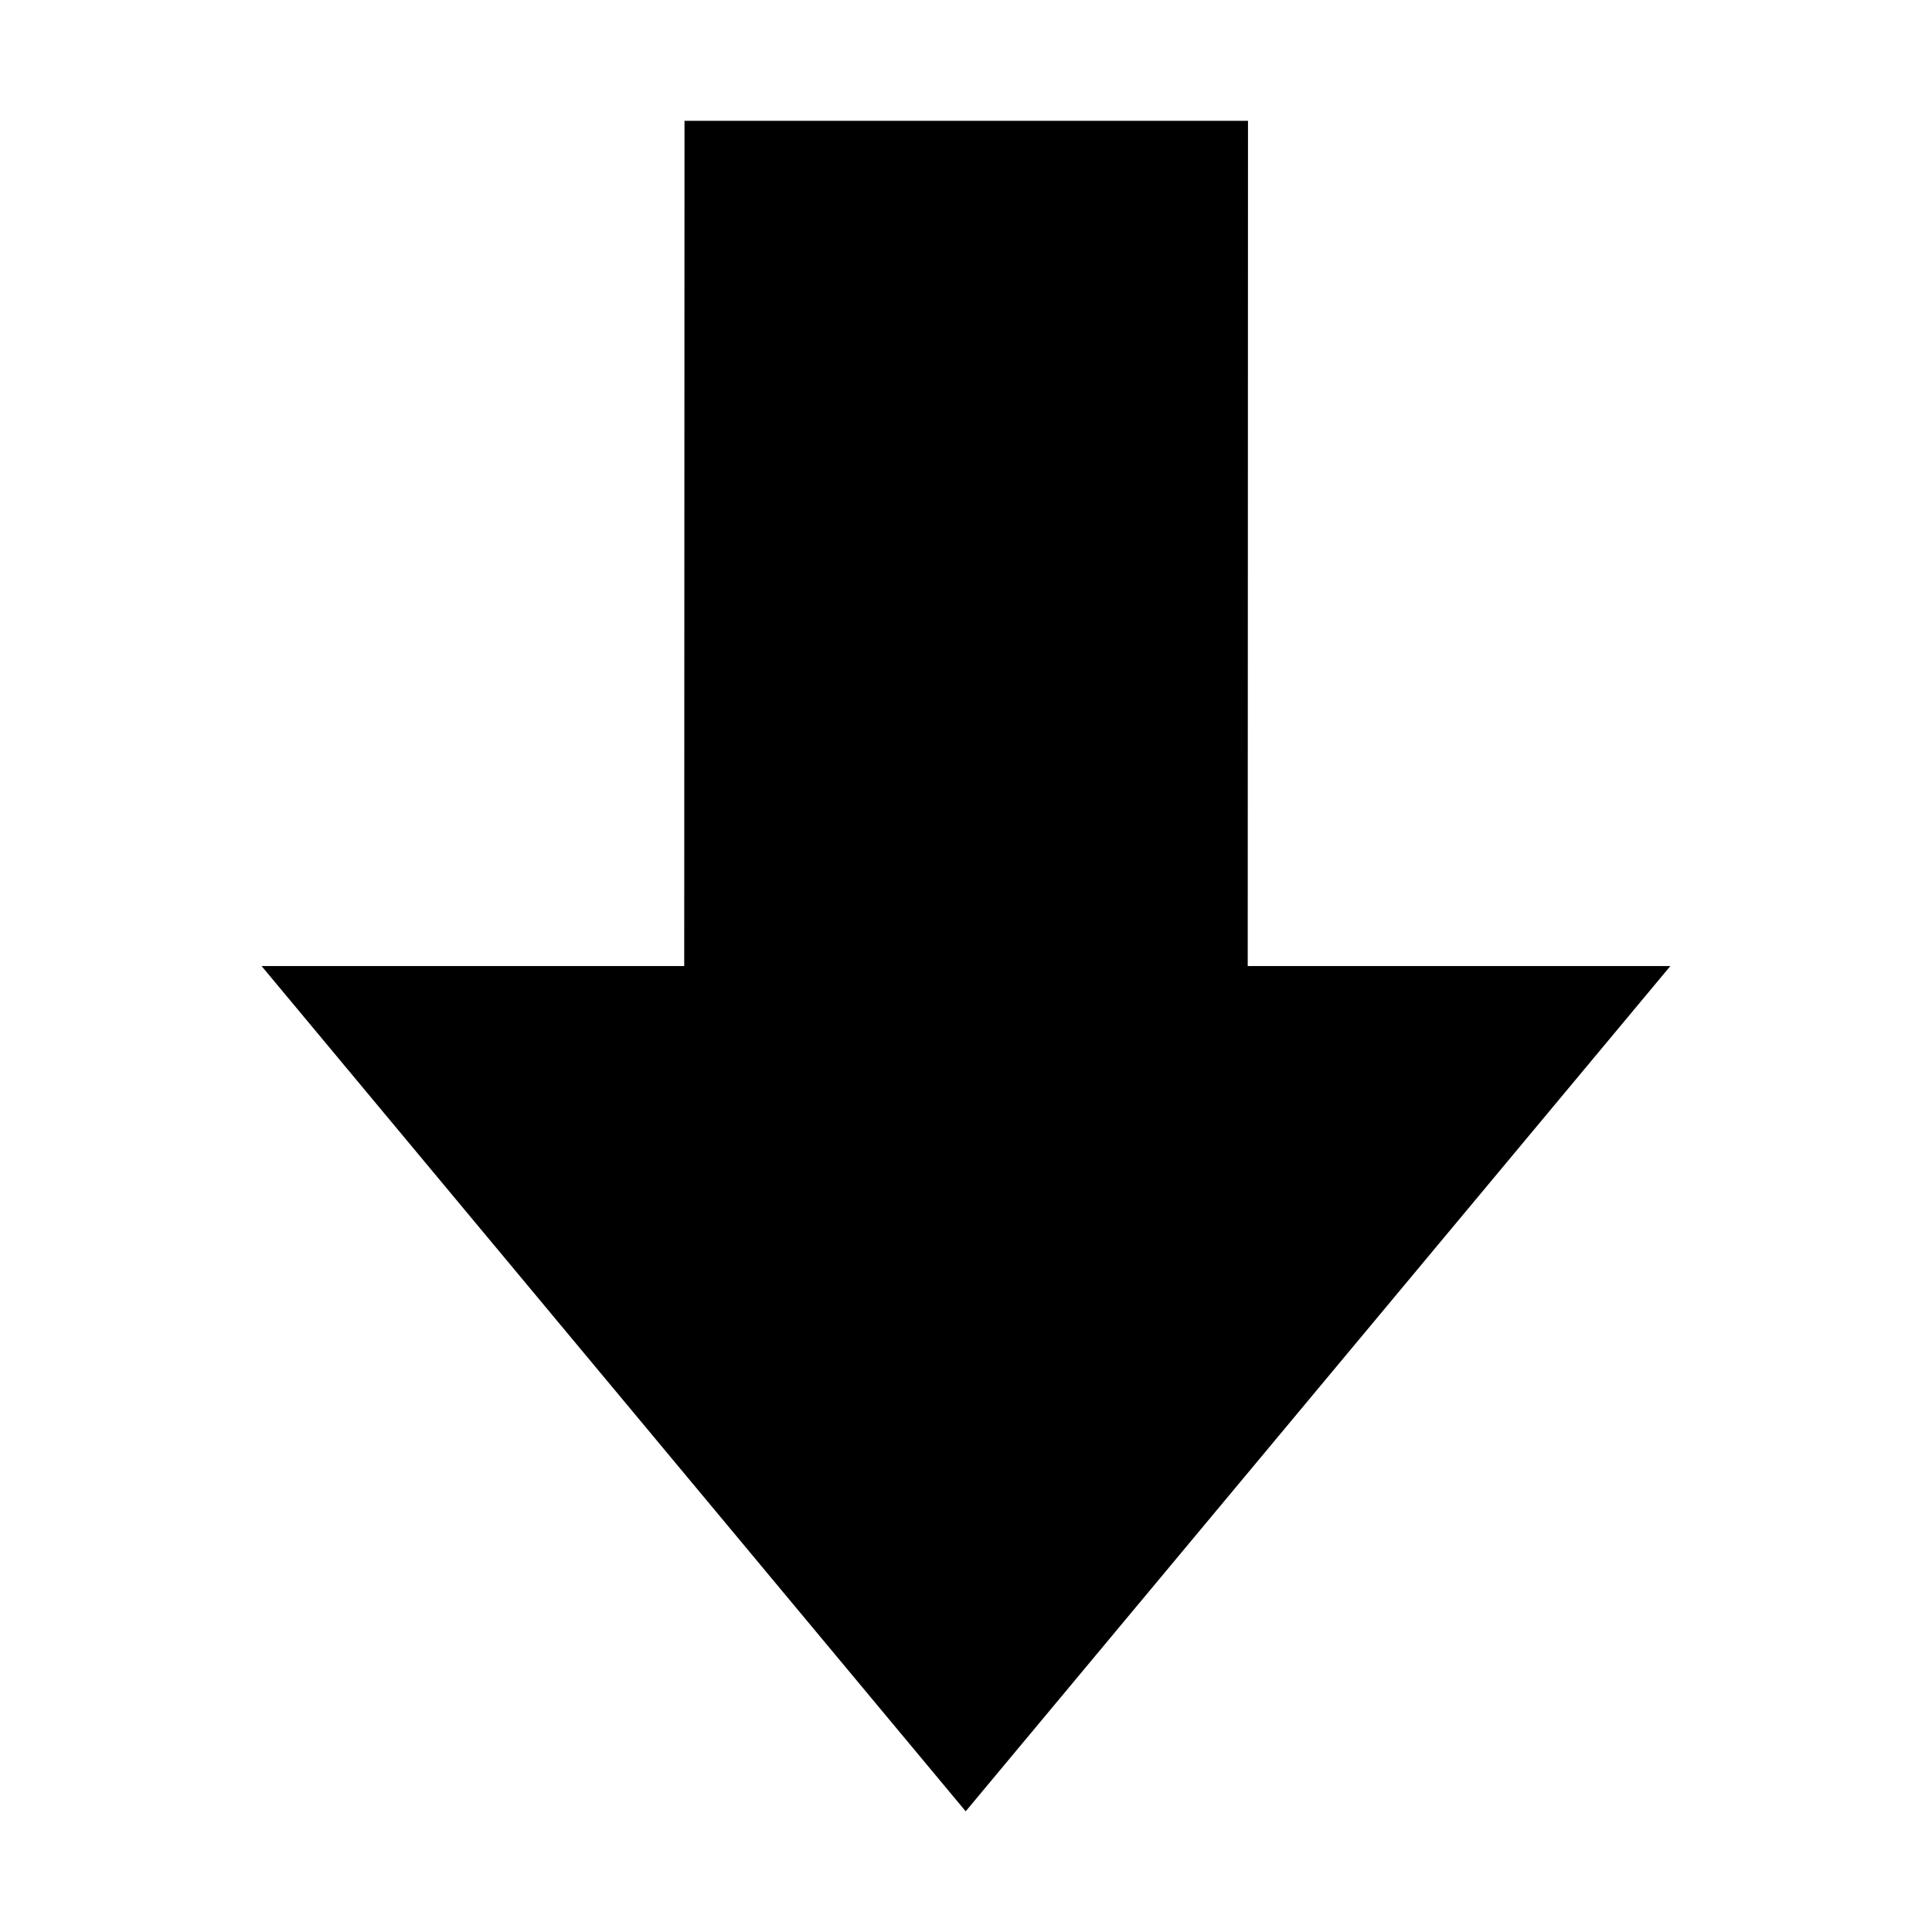
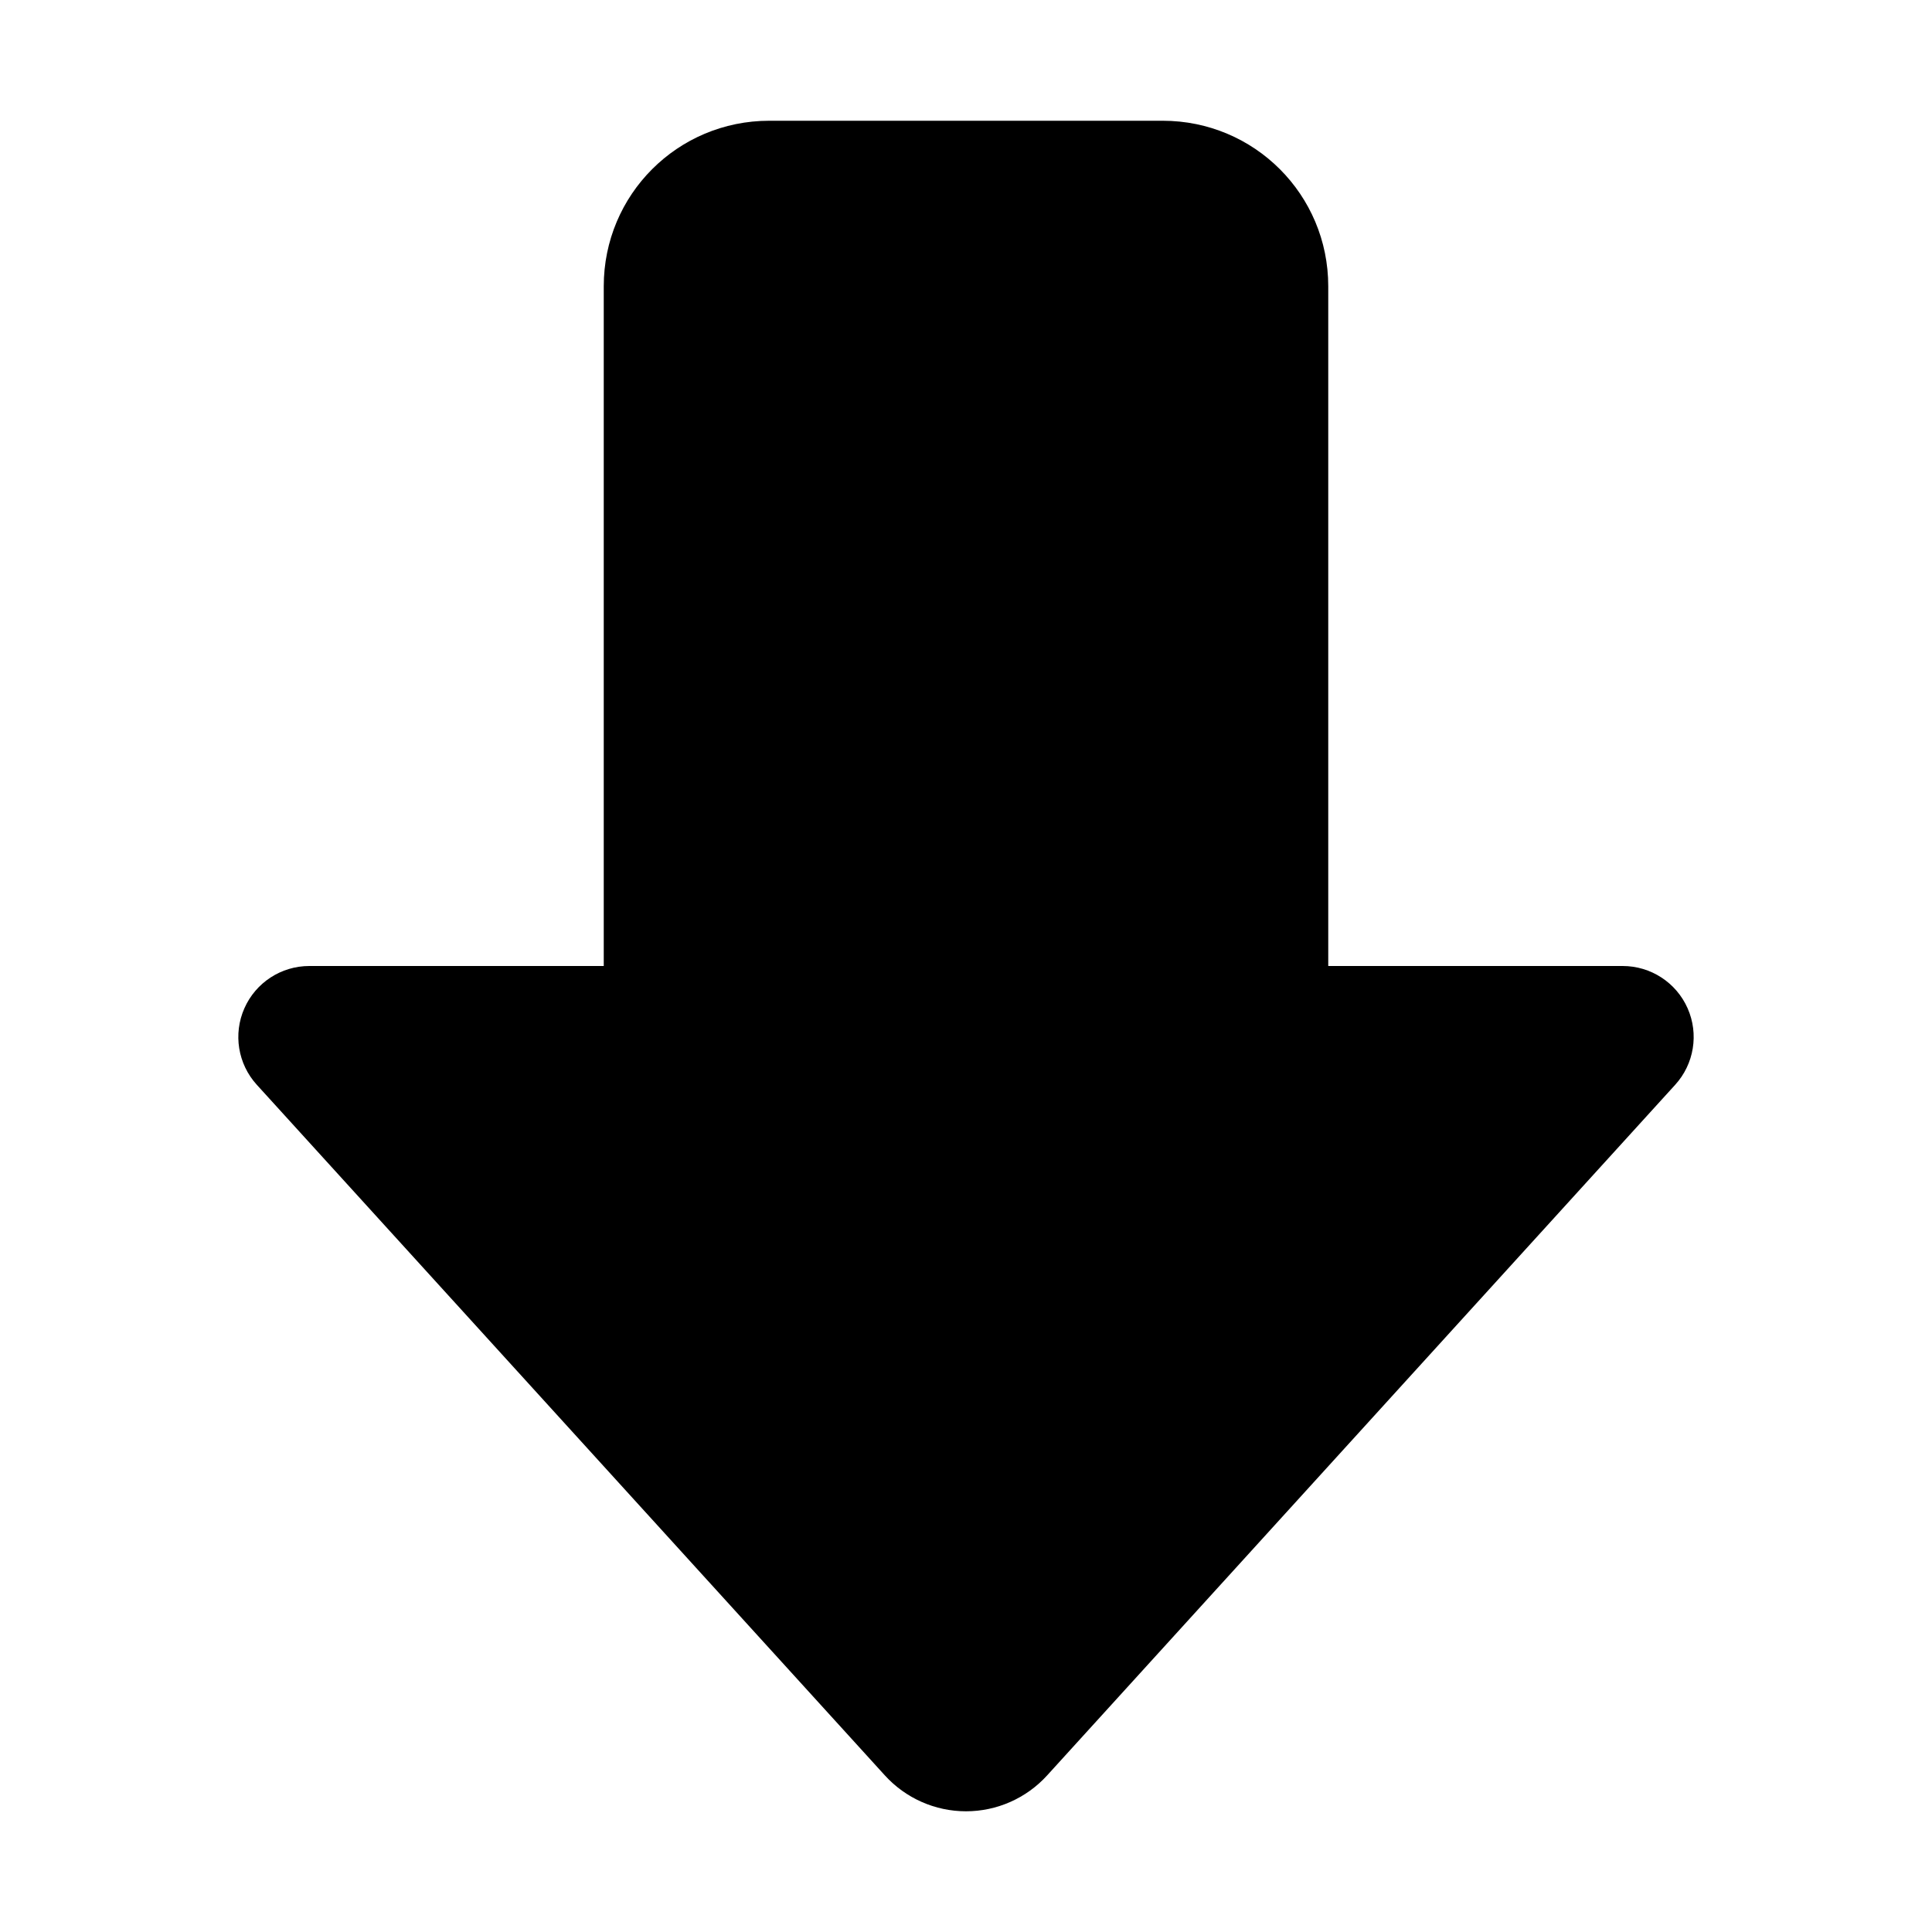
<svg xmlns="http://www.w3.org/2000/svg" xmlns:xlink="http://www.w3.org/1999/xlink" width="16" height="16" id="svg2" version="1.1">
  <defs id="defs4">
    <linearGradient id="linearGradient5306">
      <stop style="stop-color:#ffffff;stop-opacity:0.099;" offset="0" id="stop5308" />
      <stop style="stop-color:#ffffff;stop-opacity:0;" offset="1" id="stop5310" />
    </linearGradient>
    <linearGradient id="linearGradient5290">
      <stop style="stop-color:#00ffff;stop-opacity:0.098;" offset="0" id="stop5292" />
      <stop id="stop6740" offset="0.5" style="stop-color:#00ff7f;stop-opacity:0.047;" />
      <stop style="stop-color:#00ff00;stop-opacity:0;" offset="1" id="stop5294" />
    </linearGradient>
    <linearGradient id="linearGradient5188">
      <stop style="stop-color:#64b5f6;stop-opacity:0.247;" offset="0" id="stop5198" />
      <stop style="stop-color:#64b5f6;stop-opacity:0;" offset="1" id="stop5192" />
    </linearGradient>
    <linearGradient id="linearGradient3975">
      <stop style="stop-color:#ff5555;stop-opacity:1;" offset="0" id="stop3977" />
    </linearGradient>
    <linearGradient id="linearGradient3969">
      <stop style="stop-color:#87cdde;stop-opacity:1;" offset="0" id="stop3971" />
    </linearGradient>
    <filter id="filter3945" x="0" y="6" width="1.2" style="color-interpolation-filters:sRGB">
      <feDiffuseLighting id="feDiffuseLighting3947" lighting-color="#fdfdfd" surfaceScale="121.495" diffuseConstant="28.448" />
    </filter>
    <filter id="filter3979" style="color-interpolation-filters:sRGB">
      <feFlood flood-opacity="0.2" flood-color="rgb(0,0,0)" result="flood" id="feFlood3981" />
      <feComposite in="flood" in2="SourceGraphic" operator="in" result="composite1" id="feComposite3983" />
      <feGaussianBlur stdDeviation="6" result="blur" id="feGaussianBlur3985" />
      <feOffset dx="0" dy="6" result="offset" id="feOffset3987" />
      <feComposite in="SourceGraphic" in2="offset" operator="over" result="fbSourceGraphic" id="feComposite3989" />
      <feColorMatrix result="fbSourceGraphicAlpha" in="fbSourceGraphic" values="0 0 0 -1 0 0 0 0 -1 0 0 0 0 -1 0 0 0 0 1 0" id="feColorMatrix3991" />
      <feFlood id="feFlood3993" flood-opacity="0.2" flood-color="rgb(0,0,0)" result="flood" in="fbSourceGraphic" />
      <feComposite id="feComposite3995" in2="fbSourceGraphic" in="flood" operator="in" result="composite1" />
      <feGaussianBlur id="feGaussianBlur3997" stdDeviation="6" result="blur" />
      <feOffset id="feOffset3999" dx="0" dy="6" result="offset" />
      <feComposite id="feComposite4001" in2="offset" in="fbSourceGraphic" operator="over" result="composite2" />
    </filter>
    <filter style="color-interpolation-filters:sRGB" id="filter3876">
      <feFlood flood-opacity="0.2" flood-color="rgb(0,0,0)" result="flood" id="feFlood3878" />
      <feComposite in="flood" in2="SourceGraphic" operator="in" result="composite1" id="feComposite3880" />
      <feGaussianBlur stdDeviation="6" result="blur" id="feGaussianBlur3882" />
      <feOffset dx="0" dy="6" result="offset" id="feOffset3884" />
      <feComposite in="SourceGraphic" in2="offset" operator="over" result="fbSourceGraphic" id="feComposite3886" />
      <feColorMatrix result="fbSourceGraphicAlpha" in="fbSourceGraphic" values="0 0 0 -1 0 0 0 0 -1 0 0 0 0 -1 0 0 0 0 1 0" id="feColorMatrix3888" />
      <feFlood id="feFlood3890" flood-opacity="0.397" flood-color="rgb(0,0,0)" result="flood" in="fbSourceGraphic" />
      <feComposite id="feComposite3892" in2="fbSourceGraphic" in="flood" operator="in" result="composite1" />
      <feGaussianBlur id="feGaussianBlur3894" stdDeviation="19.2" result="blur" />
      <feOffset id="feOffset3896" dx="0" dy="6" result="offset" />
      <feComposite id="feComposite3898" in2="offset" in="fbSourceGraphic" operator="over" result="fbSourceGraphic" />
      <feColorMatrix result="fbSourceGraphicAlpha" in="fbSourceGraphic" values="0 0 0 -1 0 0 0 0 -1 0 0 0 0 -1 0 0 0 0 1 0" id="feColorMatrix3900" />
      <feFlood id="feFlood3902" flood-opacity="0.8" flood-color="rgb(0,0,0)" result="flood" in="fbSourceGraphic" />
      <feComposite id="feComposite3904" in2="fbSourceGraphic" in="flood" operator="in" result="composite1" />
      <feGaussianBlur id="feGaussianBlur3906" stdDeviation="19.2" result="blur" />
      <feOffset id="feOffset3908" dx="0" dy="6" result="offset" />
      <feComposite id="feComposite3910" in2="offset" in="fbSourceGraphic" operator="over" result="fbSourceGraphic" />
      <feColorMatrix result="fbSourceGraphicAlpha" in="fbSourceGraphic" values="0 0 0 -1 0 0 0 0 -1 0 0 0 0 -1 0 0 0 0 1 0" id="feColorMatrix3912" />
      <feFlood id="feFlood3914" flood-opacity="0.8" flood-color="rgb(0,0,0)" result="flood" in="fbSourceGraphic" />
      <feComposite id="feComposite3916" in2="fbSourceGraphic" in="flood" operator="in" result="composite1" />
      <feGaussianBlur id="feGaussianBlur3918" stdDeviation="26.1" result="blur" />
      <feOffset id="feOffset3920" dx="0" dy="6" result="offset" />
      <feComposite id="feComposite3922" in2="offset" in="fbSourceGraphic" operator="over" result="fbSourceGraphic" />
      <feColorMatrix result="fbSourceGraphicAlpha" in="fbSourceGraphic" values="0 0 0 -1 0 0 0 0 -1 0 0 0 0 -1 0 0 0 0 1 0" id="feColorMatrix3924" />
      <feFlood id="feFlood3926" flood-opacity="0.8" flood-color="rgb(0,0,0)" result="flood" in="fbSourceGraphic" />
      <feComposite id="feComposite3928" in2="fbSourceGraphic" in="flood" operator="in" result="composite1" />
      <feGaussianBlur id="feGaussianBlur3930" stdDeviation="35.7" result="blur" />
      <feOffset id="feOffset3932" dx="0" dy="6" result="offset" />
      <feComposite id="feComposite3934" in2="offset" in="fbSourceGraphic" operator="over" result="fbSourceGraphic" />
      <feColorMatrix result="fbSourceGraphicAlpha" in="fbSourceGraphic" values="0 0 0 -1 0 0 0 0 -1 0 0 0 0 -1 0 0 0 0 1 0" id="feColorMatrix3936" />
      <feFlood id="feFlood3938" flood-opacity="0.8" flood-color="rgb(0,0,0)" result="flood" in="fbSourceGraphic" />
      <feComposite id="feComposite3940" in2="fbSourceGraphic" in="flood" operator="in" result="composite1" />
      <feGaussianBlur id="feGaussianBlur3942" stdDeviation="6" result="blur" />
      <feOffset id="feOffset3944" dx="0" dy="6" result="offset" />
      <feComposite id="feComposite3946" in2="offset" in="fbSourceGraphic" operator="over" result="fbSourceGraphic" />
      <feColorMatrix result="fbSourceGraphicAlpha" in="fbSourceGraphic" values="0 0 0 -1 0 0 0 0 -1 0 0 0 0 -1 0 0 0 0 1 0" id="feColorMatrix3948" />
      <feFlood id="feFlood3950" flood-opacity="0.8" flood-color="rgb(0,0,0)" result="flood" in="fbSourceGraphic" />
      <feComposite id="feComposite3952" in2="fbSourceGraphic" in="flood" operator="in" result="composite1" />
      <feGaussianBlur id="feGaussianBlur3954" stdDeviation="21.7" result="blur" />
      <feOffset id="feOffset3956" dx="0" dy="6" result="offset" />
      <feComposite id="feComposite3958" in2="offset" in="fbSourceGraphic" operator="over" result="fbSourceGraphic" />
      <feColorMatrix result="fbSourceGraphicAlpha" in="fbSourceGraphic" values="0 0 0 -1 0 0 0 0 -1 0 0 0 0 -1 0 0 0 0 1 0" id="feColorMatrix3960" />
      <feFlood id="feFlood3962" flood-opacity="0.8" flood-color="rgb(0,0,0)" result="flood" in="fbSourceGraphic" />
      <feComposite id="feComposite3964" in2="fbSourceGraphic" in="flood" operator="in" result="composite1" />
      <feGaussianBlur id="feGaussianBlur3966" stdDeviation="21.7" result="blur" />
      <feOffset id="feOffset3968" dx="0" dy="1.9" result="offset" />
      <feComposite id="feComposite3970" in2="offset" in="fbSourceGraphic" operator="over" result="fbSourceGraphic" />
      <feColorMatrix result="fbSourceGraphicAlpha" in="fbSourceGraphic" values="0 0 0 -1 0 0 0 0 -1 0 0 0 0 -1 0 0 0 0 1 0" id="feColorMatrix3972" />
      <feFlood id="feFlood3974" flood-opacity="0.8" flood-color="rgb(0,0,0)" result="flood" in="fbSourceGraphic" />
      <feComposite id="feComposite3976" in2="fbSourceGraphic" in="flood" operator="in" result="composite1" />
      <feGaussianBlur id="feGaussianBlur3978" stdDeviation="21.7" result="blur" />
      <feOffset id="feOffset3980" dx="3.6" dy="1.9" result="offset" />
      <feComposite id="feComposite3982" in2="offset" in="fbSourceGraphic" operator="over" result="fbSourceGraphic" />
      <feColorMatrix result="fbSourceGraphicAlpha" in="fbSourceGraphic" values="0 0 0 -1 0 0 0 0 -1 0 0 0 0 -1 0 0 0 0 1 0" id="feColorMatrix3984" />
      <feFlood id="feFlood3986" flood-opacity="0.8" flood-color="rgb(0,0,0)" result="flood" in="fbSourceGraphic" />
      <feComposite id="feComposite3988" in2="fbSourceGraphic" in="flood" operator="in" result="composite1" />
      <feGaussianBlur id="feGaussianBlur3990" stdDeviation="21.7" result="blur" />
      <feOffset id="feOffset3992" dx="9.6" dy="1.9" result="offset" />
      <feComposite id="feComposite3994" in2="offset" in="fbSourceGraphic" operator="over" result="fbSourceGraphic" />
      <feColorMatrix result="fbSourceGraphicAlpha" in="fbSourceGraphic" values="0 0 0 -1 0 0 0 0 -1 0 0 0 0 -1 0 0 0 0 1 0" id="feColorMatrix3996" />
      <feFlood id="feFlood3998" flood-opacity="0.8" flood-color="rgb(0,0,0)" result="flood" in="fbSourceGraphic" />
      <feComposite id="feComposite4000" in2="fbSourceGraphic" in="flood" operator="in" result="composite1" />
      <feGaussianBlur id="feGaussianBlur4002" stdDeviation="21.7" result="blur" />
      <feOffset id="feOffset4004" dx="1.2" dy="1.9" result="offset" />
      <feComposite id="feComposite4006" in2="offset" in="fbSourceGraphic" operator="over" result="fbSourceGraphic" />
      <feColorMatrix result="fbSourceGraphicAlpha" in="fbSourceGraphic" values="0 0 0 -1 0 0 0 0 -1 0 0 0 0 -1 0 0 0 0 1 0" id="feColorMatrix4008" />
      <feFlood id="feFlood4010" flood-opacity="0.8" flood-color="rgb(0,0,0)" result="flood" in="fbSourceGraphic" />
      <feComposite id="feComposite4012" in2="fbSourceGraphic" in="flood" operator="in" result="composite1" />
      <feGaussianBlur id="feGaussianBlur4014" stdDeviation="21.7" result="blur" />
      <feOffset id="feOffset4016" dx="-1.4" dy="1.9" result="offset" />
      <feComposite id="feComposite4018" in2="offset" in="fbSourceGraphic" operator="over" result="fbSourceGraphic" />
      <feColorMatrix result="fbSourceGraphicAlpha" in="fbSourceGraphic" values="0 0 0 -1 0 0 0 0 -1 0 0 0 0 -1 0 0 0 0 1 0" id="feColorMatrix4020" />
      <feFlood id="feFlood4022" flood-opacity="0.8" flood-color="rgb(0,0,0)" result="flood" in="fbSourceGraphic" />
      <feComposite id="feComposite4024" in2="fbSourceGraphic" in="flood" operator="in" result="composite1" />
      <feGaussianBlur id="feGaussianBlur4026" stdDeviation="21.7" result="blur" />
      <feOffset id="feOffset4028" dx="0.3" dy="1.9" result="offset" />
      <feComposite id="feComposite4030" in2="offset" in="fbSourceGraphic" operator="over" result="fbSourceGraphic" />
      <feColorMatrix result="fbSourceGraphicAlpha" in="fbSourceGraphic" values="0 0 0 -1 0 0 0 0 -1 0 0 0 0 -1 0 0 0 0 1 0" id="feColorMatrix4032" />
      <feFlood id="feFlood4034" flood-opacity="0.8" flood-color="rgb(0,0,0)" result="flood" in="fbSourceGraphic" />
      <feComposite id="feComposite4036" in2="fbSourceGraphic" in="flood" operator="in" result="composite1" />
      <feGaussianBlur id="feGaussianBlur4038" stdDeviation="21.7" result="blur" />
      <feOffset id="feOffset4040" dx="-8.04912e-16" dy="1.9" result="offset" />
      <feComposite id="feComposite4042" in2="offset" in="fbSourceGraphic" operator="over" result="fbSourceGraphic" />
      <feColorMatrix result="fbSourceGraphicAlpha" in="fbSourceGraphic" values="0 0 0 -1 0 0 0 0 -1 0 0 0 0 -1 0 0 0 0 1 0" id="feColorMatrix4044" />
      <feFlood id="feFlood4046" flood-opacity="0.8" flood-color="rgb(0,0,0)" result="flood" in="fbSourceGraphic" />
      <feComposite id="feComposite4048" in2="fbSourceGraphic" in="flood" operator="in" result="composite1" />
      <feGaussianBlur id="feGaussianBlur4050" stdDeviation="21.7" result="blur" />
      <feOffset id="feOffset4052" dx="-8.04912e-16" dy="3.6" result="offset" />
      <feComposite id="feComposite4054" in2="offset" in="fbSourceGraphic" operator="over" result="fbSourceGraphic" />
      <feColorMatrix result="fbSourceGraphicAlpha" in="fbSourceGraphic" values="0 0 0 -1 0 0 0 0 -1 0 0 0 0 -1 0 0 0 0 1 0" id="feColorMatrix4056" />
      <feFlood id="feFlood4058" flood-opacity="0.8" flood-color="rgb(0,0,0)" result="flood" in="fbSourceGraphic" />
      <feComposite id="feComposite4060" in2="fbSourceGraphic" in="flood" operator="in" result="composite1" />
      <feGaussianBlur id="feGaussianBlur4062" stdDeviation="6" result="blur" />
      <feOffset id="feOffset4064" dx="-8.04912e-16" dy="3.6" result="offset" />
      <feComposite id="feComposite4066" in2="offset" in="fbSourceGraphic" operator="over" result="fbSourceGraphic" />
      <feColorMatrix result="fbSourceGraphicAlpha" in="fbSourceGraphic" values="0 0 0 -1 0 0 0 0 -1 0 0 0 0 -1 0 0 0 0 1 0" id="feColorMatrix4080" />
      <feFlood id="feFlood4082" flood-opacity="0.8" flood-color="rgb(0,0,0)" result="flood" in="fbSourceGraphic" />
      <feComposite id="feComposite4084" in2="fbSourceGraphic" in="flood" operator="in" result="composite1" />
      <feGaussianBlur id="feGaussianBlur4086" stdDeviation="6" result="blur" />
      <feOffset id="feOffset4088" dx="-8.04912e-16" dy="3.6" result="offset" />
      <feComposite id="feComposite4090" in2="offset" in="fbSourceGraphic" operator="over" result="fbSourceGraphic" />
      <feColorMatrix result="fbSourceGraphicAlpha" in="fbSourceGraphic" values="0 0 0 -1 0 0 0 0 -1 0 0 0 0 -1 0 0 0 0 1 0" id="feColorMatrix4092" />
      <feFlood id="feFlood4094" flood-opacity="0.8" flood-color="rgb(0,0,0)" result="flood" in="fbSourceGraphic" />
      <feComposite id="feComposite4096" in2="fbSourceGraphic" in="flood" operator="in" result="composite1" />
      <feGaussianBlur id="feGaussianBlur4098" stdDeviation="6" result="blur" />
      <feOffset id="feOffset4100" dx="-8.04912e-16" dy="7.7" result="offset" />
      <feComposite id="feComposite4102" in2="offset" in="fbSourceGraphic" operator="over" result="fbSourceGraphic" />
      <feColorMatrix result="fbSourceGraphicAlpha" in="fbSourceGraphic" values="0 0 0 -1 0 0 0 0 -1 0 0 0 0 -1 0 0 0 0 1 0" id="feColorMatrix4104" />
      <feFlood id="feFlood4106" flood-opacity="0.8" flood-color="rgb(0,0,0)" result="flood" in="fbSourceGraphic" />
      <feComposite id="feComposite4108" in2="fbSourceGraphic" in="flood" operator="in" result="composite1" />
      <feGaussianBlur id="feGaussianBlur4110" stdDeviation="6" result="blur" />
      <feOffset id="feOffset4112" dx="-8.04912e-16" dy="11.6" result="offset" />
      <feComposite id="feComposite4114" in2="offset" in="fbSourceGraphic" operator="over" result="fbSourceGraphic" />
      <feColorMatrix result="fbSourceGraphicAlpha" in="fbSourceGraphic" values="0 0 0 -1 0 0 0 0 -1 0 0 0 0 -1 0 0 0 0 1 0" id="feColorMatrix4116" />
      <feFlood id="feFlood4118" flood-opacity="0.5" flood-color="rgb(0,0,0)" result="flood" in="fbSourceGraphic" />
      <feComposite id="feComposite4120" in2="fbSourceGraphic" in="flood" operator="in" result="composite1" />
      <feGaussianBlur id="feGaussianBlur4122" stdDeviation="6" result="blur" />
      <feOffset id="feOffset4124" dx="-8.04912e-16" dy="11.6" result="offset" />
      <feComposite id="feComposite4126" in2="offset" in="fbSourceGraphic" operator="over" result="fbSourceGraphic" />
      <feColorMatrix result="fbSourceGraphicAlpha" in="fbSourceGraphic" values="0 0 0 -1 0 0 0 0 -1 0 0 0 0 -1 0 0 0 0 1 0" id="feColorMatrix4128" />
      <feFlood id="feFlood4130" flood-opacity="0.3" flood-color="rgb(0,0,0)" result="flood" in="fbSourceGraphic" />
      <feComposite id="feComposite4132" in2="fbSourceGraphic" in="flood" operator="in" result="composite1" />
      <feGaussianBlur id="feGaussianBlur4134" stdDeviation="6" result="blur" />
      <feOffset id="feOffset4136" dx="-8.04912e-16" dy="11.6" result="offset" />
      <feComposite id="feComposite4138" in2="offset" in="fbSourceGraphic" operator="over" result="fbSourceGraphic" />
      <feColorMatrix result="fbSourceGraphicAlpha" in="fbSourceGraphic" values="0 0 0 -1 0 0 0 0 -1 0 0 0 0 -1 0 0 0 0 1 0" id="feColorMatrix4140" />
      <feFlood id="feFlood4142" flood-opacity="0.2" flood-color="rgb(0,0,0)" result="flood" in="fbSourceGraphic" />
      <feComposite id="feComposite4144" in2="fbSourceGraphic" in="flood" operator="in" result="composite1" />
      <feGaussianBlur id="feGaussianBlur4146" stdDeviation="6" result="blur" />
      <feOffset id="feOffset4148" dx="-8.04912e-16" dy="11.6" result="offset" />
      <feComposite id="feComposite4150" in2="offset" in="fbSourceGraphic" operator="over" result="fbSourceGraphic" />
      <feColorMatrix result="fbSourceGraphicAlpha" in="fbSourceGraphic" values="0 0 0 -1 0 0 0 0 -1 0 0 0 0 -1 0 0 0 0 1 0" id="feColorMatrix4152" />
      <feFlood id="feFlood4154" flood-opacity="0.2" flood-color="rgb(0,0,0)" result="flood" in="fbSourceGraphic" />
      <feComposite id="feComposite4156" in2="fbSourceGraphic" in="flood" operator="in" result="composite1" />
      <feGaussianBlur id="feGaussianBlur4158" stdDeviation="6" result="blur" />
      <feOffset id="feOffset4160" dx="-8.04912e-16" dy="11.6" result="offset" />
      <feComposite id="feComposite4162" in2="offset" in="fbSourceGraphic" operator="over" result="fbSourceGraphic" />
      <feColorMatrix result="fbSourceGraphicAlpha" in="fbSourceGraphic" values="0 0 0 -1 0 0 0 0 -1 0 0 0 0 -1 0 0 0 0 1 0" id="feColorMatrix4164" />
      <feFlood id="feFlood4166" flood-opacity="0.2" flood-color="rgb(0,0,0)" result="flood" in="fbSourceGraphic" />
      <feComposite id="feComposite4168" in2="fbSourceGraphic" in="flood" operator="in" result="composite1" />
      <feGaussianBlur id="feGaussianBlur4170" stdDeviation="6" result="blur" />
      <feOffset id="feOffset4172" dx="-8.04912e-16" dy="6" result="offset" />
      <feComposite id="feComposite4174" in2="offset" in="fbSourceGraphic" operator="over" result="composite2" />
    </filter>
    <filter id="filter4522" style="color-interpolation-filters:sRGB">
      <feGaussianBlur stdDeviation="3" id="feGaussianBlur4524" />
      <feColorMatrix result="fbSourceGraphic" values="1 0 0 0 0 0 1 0 0 0 0 0 1 0 0 0 0 0 6 -2.5 " id="feColorMatrix4526" />
    </filter>
    <filter id="filter4576" style="color-interpolation-filters:sRGB">
      <feGaussianBlur stdDeviation="3" id="feGaussianBlur4578" />
      <feColorMatrix result="fbSourceGraphic" values="1 0 0 0 0 0 1 0 0 0 0 0 1 0 0 0 0 0 6 -2.5 " id="feColorMatrix4580" />
    </filter>
    <filter id="filter4576-0" style="color-interpolation-filters:sRGB">
      <feGaussianBlur stdDeviation="3" id="feGaussianBlur4578-8" />
      <feColorMatrix result="fbSourceGraphic" values="1 0 0 0 0 0 1 0 0 0 0 0 1 0 0 0 0 0 6 -2.5 " id="feColorMatrix4580-0" />
    </filter>
    <filter id="filter4576-0-0" style="color-interpolation-filters:sRGB">
      <feGaussianBlur stdDeviation="3" id="feGaussianBlur4578-8-5" />
      <feColorMatrix result="fbSourceGraphic" values="1 0 0 0 0 0 1 0 0 0 0 0 1 0 0 0 0 0 6 -2.5 " id="feColorMatrix4580-0-2" />
    </filter>
    <filter id="filter4576-0-0-4" style="color-interpolation-filters:sRGB">
      <feGaussianBlur stdDeviation="3" id="feGaussianBlur4578-8-5-2" />
      <feColorMatrix result="fbSourceGraphic" values="1 0 0 0 0 0 1 0 0 0 0 0 1 0 0 0 0 0 6 -2.5 " id="feColorMatrix4580-0-2-7" />
    </filter>
    <radialGradient xlink:href="#linearGradient5306" id="radialGradient5296" cx="9" cy="1032.112" fx="9" fy="1032.112" r="10.125" gradientUnits="userSpaceOnUse" gradientTransform="matrix(1.944444,0,0,1.944447,-13.5625,-977.5881)" />
    <linearGradient xlink:href="#linearGradient5306" id="linearGradient5312" x1="-15.75" y1="1029.3" x2="23.625" y2="1029.3" gradientUnits="userSpaceOnUse" />
    <linearGradient id="linearGradient3783-1">
      <stop id="stop3785-2" offset="0" style="stop-color:#1e94d3;stop-opacity:1;" />
      <stop style="stop-color:#1e94d3;stop-opacity:1;" offset="1" id="stop3803-6" />
    </linearGradient>
    <linearGradient gradientUnits="userSpaceOnUse" y2="50" x2="30" y1="90" x1="-10" id="linearGradient3827-7" xlink:href="#linearGradient3783-1" />
    <linearGradient gradientUnits="userSpaceOnUse" y2="50" x2="30" y1="90" x1="-10" id="linearGradient3827" xlink:href="#linearGradient3783" />
    <linearGradient id="linearGradient3783">
      <stop id="stop3785" offset="0" style="stop-color:#1e94d3;stop-opacity:1;" />
      <stop style="stop-color:#1e94d3;stop-opacity:1;" offset="1" id="stop3803" />
    </linearGradient>
    <linearGradient id="linearGradient3821">
      <stop id="stop3823" offset="0" style="stop-color:#37aee2;stop-opacity:1;" />
      <stop id="stop3825" offset="1" style="stop-color:#1e96c8;stop-opacity:1;" />
    </linearGradient>
    <linearGradient id="linearGradient3829">
      <stop style="stop-color:#1f96d4;stop-opacity:1;" offset="0" id="stop3831" />
      <stop style="stop-color:#37aee2;stop-opacity:1;" offset="1" id="stop3833" />
    </linearGradient>
    <linearGradient id="linearGradient3877">
      <stop id="stop3879" offset="0" style="stop-color:#eff7fc;stop-opacity:1;" />
      <stop id="stop3881" offset="1" style="stop-color:#ffffff;stop-opacity:1;" />
    </linearGradient>
    <linearGradient id="linearGradient3689">
      <stop id="stop3691" offset="0" style="stop-color:#f68000;stop-opacity:1;" />
      <stop id="stop3693" offset="1" style="stop-color:#fd9800;stop-opacity:1;" />
    </linearGradient>
    <linearGradient id="linearGradient3675">
      <stop id="stop3677" offset="0" style="stop-color:#ffb900;stop-opacity:1;" />
      <stop id="stop3679" offset="1" style="stop-color:#ffd76b;stop-opacity:1;" />
    </linearGradient>
    <linearGradient y2="463.262" x2="412.23" y1="461.921" x1="-113.893" gradientUnits="userSpaceOnUse" id="linearGradient3840" xlink:href="#linearGradient3675" />
    <linearGradient id="linearGradient3634">
      <stop style="stop-color:#7a8288;stop-opacity:1;" offset="0" id="stop3636" />
      <stop id="stop3638" offset="0.076" style="stop-color:#9fa3a7;stop-opacity:1;" />
      <stop style="stop-color:#7d858b;stop-opacity:1;" offset="1" id="stop3640" />
    </linearGradient>
    <linearGradient y2="12.703" x2="151.346" y1="-0.642" x1="107.209" gradientTransform="matrix(0.2822222,0,0,0.2822222,-0.1398399,-0.01181449)" gradientUnits="userSpaceOnUse" id="linearGradient3838" xlink:href="#linearGradient3634" />
    <linearGradient id="linearGradient3712">
      <stop id="stop3714" offset="0" style="stop-color:#a1abb2;stop-opacity:1;" />
      <stop style="stop-color:#eaeced;stop-opacity:1;" offset="0.148" id="stop3720" />
      <stop id="stop3716" offset="1" style="stop-color:#c6ccd0;stop-opacity:1;" />
    </linearGradient>
    <linearGradient y2="27.389" x2="164.759" y1="12.641" x1="104.886" gradientUnits="userSpaceOnUse" id="linearGradient3836" xlink:href="#linearGradient3712" />
    <linearGradient id="linearGradient3702">
      <stop id="stop3704" offset="0" style="stop-color:#7a8288;stop-opacity:1;" />
      <stop style="stop-color:#9fa3a7;stop-opacity:1;" offset="0.529" id="stop3710" />
      <stop id="stop3706" offset="1" style="stop-color:#7d858b;stop-opacity:1;" />
    </linearGradient>
    <linearGradient y2="268.415" x2="334.031" y1="252.484" x1="18.875" gradientUnits="userSpaceOnUse" id="linearGradient3834" xlink:href="#linearGradient3702" />
    <linearGradient id="linearGradient3626">
      <stop style="stop-color:#a1abb2;stop-opacity:1;" offset="0" id="stop3628" />
      <stop id="stop3630" offset="0.083" style="stop-color:#eaeced;stop-opacity:1;" />
      <stop style="stop-color:#c6ccd0;stop-opacity:1;" offset="1" id="stop3632" />
    </linearGradient>
    <linearGradient y2="290.7" x2="278.432" y1="228.6" x1="44.104" gradientUnits="userSpaceOnUse" id="linearGradient3832" xlink:href="#linearGradient3626" />
    <linearGradient id="linearGradient3646">
      <stop id="stop3648" offset="0" style="stop-color:#f48200;stop-opacity:0;" />
      <stop style="stop-color:#f48200;stop-opacity:0.728;" offset="0.589" id="stop3654" />
      <stop id="stop3658" offset="0.816" style="stop-color:#cc5f00;stop-opacity:1;" />
      <stop id="stop3650" offset="1" style="stop-color:#a43d00;stop-opacity:1;" />
    </linearGradient>
    <linearGradient y2="55.356" x2="261.622" y1="70.105" x1="115.202" gradientUnits="userSpaceOnUse" id="linearGradient3830" xlink:href="#linearGradient3646" />
    <linearGradient id="linearGradient3668">
      <stop style="stop-color:#9b4400;stop-opacity:1;" offset="0" id="stop3670" />
      <stop style="stop-color:#e56300;stop-opacity:1;" offset="1" id="stop3672" />
    </linearGradient>
    <linearGradient y2="108.988" x2="93.522" y1="102.284" x1="64.751" gradientUnits="userSpaceOnUse" id="linearGradient3828" xlink:href="#linearGradient3668" />
    <linearGradient id="linearGradient3649">
      <stop id="stop3651" offset="0" style="stop-color:#e26400;stop-opacity:1;" />
      <stop id="stop3653" offset="1" style="stop-color:#ffb900;stop-opacity:1;" />
    </linearGradient>
    <linearGradient y2="125.316" x2="44.376" y1="100.342" x1="40.775" gradientTransform="matrix(1,0,0,1.020233,0,-1.423461)" gradientUnits="userSpaceOnUse" id="linearGradient3826" xlink:href="#linearGradient3649" />
    <linearGradient id="linearGradient3689-2">
      <stop id="stop3691-2" offset="0" style="stop-color:#f68000;stop-opacity:1;" />
      <stop id="stop3693-3" offset="1" style="stop-color:#fd9800;stop-opacity:1;" />
    </linearGradient>
    <linearGradient id="linearGradient3675-8">
      <stop id="stop3677-4" offset="0" style="stop-color:#ffb900;stop-opacity:1;" />
      <stop id="stop3679-7" offset="1" style="stop-color:#ffd76b;stop-opacity:1;" />
    </linearGradient>
    <linearGradient y2="463.262" x2="412.23" y1="461.921" x1="-113.893" gradientUnits="userSpaceOnUse" id="linearGradient3840-4" xlink:href="#linearGradient3675-8" />
    <linearGradient id="linearGradient3634-7">
      <stop style="stop-color:#7a8288;stop-opacity:1;" offset="0" id="stop3636-4" />
      <stop id="stop3638-6" offset="0.076" style="stop-color:#9fa3a7;stop-opacity:1;" />
      <stop style="stop-color:#7d858b;stop-opacity:1;" offset="1" id="stop3640-9" />
    </linearGradient>
    <linearGradient y2="12.703" x2="151.346" y1="-0.642" x1="107.209" gradientTransform="matrix(0.2822222,0,0,0.2822222,-0.1398399,-0.01181449)" gradientUnits="userSpaceOnUse" id="linearGradient3838-1" xlink:href="#linearGradient3634-7" />
    <linearGradient id="linearGradient3712-7">
      <stop id="stop3714-7" offset="0" style="stop-color:#a1abb2;stop-opacity:1;" />
      <stop style="stop-color:#eaeced;stop-opacity:1;" offset="0.148" id="stop3720-2" />
      <stop id="stop3716-3" offset="1" style="stop-color:#c6ccd0;stop-opacity:1;" />
    </linearGradient>
    <linearGradient y2="27.389" x2="164.759" y1="12.641" x1="104.886" gradientUnits="userSpaceOnUse" id="linearGradient3836-7" xlink:href="#linearGradient3712-7" />
    <linearGradient id="linearGradient3702-3">
      <stop id="stop3704-5" offset="0" style="stop-color:#7a8288;stop-opacity:1;" />
      <stop style="stop-color:#9fa3a7;stop-opacity:1;" offset="0.529" id="stop3710-4" />
      <stop id="stop3706-4" offset="1" style="stop-color:#7d858b;stop-opacity:1;" />
    </linearGradient>
    <linearGradient y2="268.415" x2="334.031" y1="252.484" x1="18.875" gradientUnits="userSpaceOnUse" id="linearGradient3834-9" xlink:href="#linearGradient3702-3" />
    <linearGradient id="linearGradient3626-6">
      <stop style="stop-color:#a1abb2;stop-opacity:1;" offset="0" id="stop3628-0" />
      <stop id="stop3630-5" offset="0.083" style="stop-color:#eaeced;stop-opacity:1;" />
      <stop style="stop-color:#c6ccd0;stop-opacity:1;" offset="1" id="stop3632-7" />
    </linearGradient>
    <linearGradient y2="290.7" x2="278.432" y1="228.6" x1="44.104" gradientUnits="userSpaceOnUse" id="linearGradient3832-3" xlink:href="#linearGradient3626-6" />
    <linearGradient id="linearGradient3646-6">
      <stop id="stop3648-6" offset="0" style="stop-color:#f48200;stop-opacity:0;" />
      <stop style="stop-color:#f48200;stop-opacity:0.728;" offset="0.589" id="stop3654-6" />
      <stop id="stop3658-4" offset="0.816" style="stop-color:#cc5f00;stop-opacity:1;" />
      <stop id="stop3650-0" offset="1" style="stop-color:#a43d00;stop-opacity:1;" />
    </linearGradient>
    <linearGradient y2="55.356" x2="261.622" y1="70.105" x1="115.202" gradientUnits="userSpaceOnUse" id="linearGradient3830-6" xlink:href="#linearGradient3646-6" />
    <linearGradient id="linearGradient3668-5">
      <stop style="stop-color:#9b4400;stop-opacity:1;" offset="0" id="stop3670-3" />
      <stop style="stop-color:#e56300;stop-opacity:1;" offset="1" id="stop3672-2" />
    </linearGradient>
    <linearGradient y2="108.988" x2="93.522" y1="102.284" x1="64.751" gradientUnits="userSpaceOnUse" id="linearGradient3828-1" xlink:href="#linearGradient3668-5" />
    <linearGradient id="linearGradient3649-3">
      <stop id="stop3651-9" offset="0" style="stop-color:#e26400;stop-opacity:1;" />
      <stop id="stop3653-7" offset="1" style="stop-color:#ffb900;stop-opacity:1;" />
    </linearGradient>
    <linearGradient y2="125.316" x2="44.376" y1="100.342" x1="40.775" gradientTransform="matrix(1,0,0,1.020233,0,-1.423461)" gradientUnits="userSpaceOnUse" id="linearGradient3826-1" xlink:href="#linearGradient3649-3" />
    <linearGradient id="linearGradient2460" y2="44.984" gradientUnits="userSpaceOnUse" x2="19.36" y1="21.031" x1="19.245">
      <stop id="stop3602" style="stop-color:#fafafa;stop-opacity:1;" offset="0" />
      <stop id="stop3604" style="stop-color:#f0f0f0;stop-opacity:1;" offset="1" />
    </linearGradient>
    <linearGradient xlink:href="#linearGradient2460" id="linearGradient3157" gradientUnits="userSpaceOnUse" gradientTransform="matrix(12.10256,0,0,12.10256,-34.46825,-46.18711)" x1="18.93" y1="6.295" x2="19.36" y2="36.644" />
    <linearGradient id="linearGradient5479-2">
      <stop id="stop5481-7" offset="0" style="stop-color:#be5300;stop-opacity:1;" />
      <stop style="stop-color:#f07300;stop-opacity:1" offset="0.763" id="stop5483-4" />
      <stop id="stop5485-2" offset="1" style="stop-color:#e67700;stop-opacity:1;" />
    </linearGradient>
    <linearGradient y2="134.644" x2="128.507" y1="101.118" x1="4.11" gradientTransform="matrix(1.235159,0,0,1.235159,262.2571,326.9873)" gradientUnits="userSpaceOnUse" id="linearGradient3900" xlink:href="#linearGradient5479-2" />
    <linearGradient id="linearGradient5479-6">
      <stop style="stop-color:#be5300;stop-opacity:1;" offset="0" id="stop5481-6" />
      <stop id="stop5483-0" offset="0.763" style="stop-color:#f07300;stop-opacity:1" />
      <stop style="stop-color:#e67700;stop-opacity:1;" offset="1" id="stop5485-5" />
    </linearGradient>
    <linearGradient xlink:href="#linearGradient5479-6" id="linearGradient5467-1" gradientUnits="userSpaceOnUse" gradientTransform="matrix(1.235159,0,0,1.235159,262.2571,326.9873)" x1="4.11" y1="101.118" x2="128.507" y2="134.644" />
    <linearGradient id="linearGradient5447">
      <stop id="stop5451" offset="0" style="stop-color:#e66e00;stop-opacity:1;" />
      <stop style="stop-color:#e67700;stop-opacity:1;" offset="1" id="stop5453" />
    </linearGradient>
    <linearGradient id="linearGradient5479">
      <stop style="stop-color:#be5300;stop-opacity:1;" offset="0" id="stop5481" />
      <stop id="stop5483" offset="0.763" style="stop-color:#f07300;stop-opacity:1" />
      <stop style="stop-color:#e67700;stop-opacity:1;" offset="1" id="stop5485" />
    </linearGradient>
    <linearGradient xlink:href="#linearGradient5479" id="linearGradient5467" gradientUnits="userSpaceOnUse" gradientTransform="matrix(1.235159,0,0,1.235159,262.2571,326.9873)" x1="4.11" y1="101.118" x2="128.507" y2="134.644" />
    <linearGradient gradientTransform="matrix(1.005865,0,0,0.994169,100,0)" gradientUnits="userSpaceOnUse" id="linearGradient3416" y2="7.017" x2="45.448" y1="92.54" x1="45.448">
      <stop offset="0" style="stop-color:#000000;stop-opacity:1" id="stop3418" />
      <stop offset="1" style="stop-color:#000000;stop-opacity:0.588" id="stop3420" />
    </linearGradient>
    <linearGradient xlink:href="#ButtonShadow-0-1-1-5" id="linearGradient5342" gradientUnits="userSpaceOnUse" gradientTransform="matrix(1.007415,0,0,1.007415,-810.4888,593.1369)" x1="1012.513" y1="484.417" x2="1006.808" y2="20.626" />
    <linearGradient gradientTransform="matrix(1.005865,0,0,0.994169,100,0)" gradientUnits="userSpaceOnUse" id="linearGradient3409" y2="7.017" x2="45.448" y1="92.54" x1="45.448">
      <stop offset="0" style="stop-color:#000000;stop-opacity:1" id="stop3411" />
      <stop offset="1" style="stop-color:#000000;stop-opacity:0.588" id="stop3413" />
    </linearGradient>
    <linearGradient gradientTransform="matrix(1.005865,0,0,0.994169,100,0)" gradientUnits="userSpaceOnUse" id="linearGradient3402" y2="7.017" x2="45.448" y1="92.54" x1="45.448">
      <stop offset="0" style="stop-color:#000000;stop-opacity:1" id="stop3404" />
      <stop offset="1" style="stop-color:#000000;stop-opacity:0.588" id="stop3406" />
    </linearGradient>
    <linearGradient gradientTransform="matrix(1.005865,0,0,0.994169,100,0)" gradientUnits="userSpaceOnUse" id="linearGradient3395" y2="7.017" x2="45.448" y1="92.54" x1="45.448">
      <stop offset="0" style="stop-color:#000000;stop-opacity:1" id="stop3397" />
      <stop offset="1" style="stop-color:#000000;stop-opacity:0.588" id="stop3399" />
    </linearGradient>
    <linearGradient gradientTransform="matrix(1.005865,0,0,0.994169,100,0)" gradientUnits="userSpaceOnUse" id="ButtonShadow-0-1-1-5" y2="7.017" x2="45.448" y1="92.54" x1="45.448">
      <stop offset="0" style="stop-color:#000000;stop-opacity:1" id="stop3750-8-9-3-6" />
      <stop offset="1" style="stop-color:#000000;stop-opacity:0.588" id="stop3752-5-6-4-2" />
    </linearGradient>
    <linearGradient id="linearGradient4046">
      <stop offset="0" style="stop-color:#000000;stop-opacity:1;" id="stop4048" />
      <stop offset="1" style="stop-color:#ffffff;stop-opacity:0.2" id="stop4050" />
    </linearGradient>
    <linearGradient id="linearGradient3737">
      <stop offset="0" style="stop-color:#ffffff;stop-opacity:1" id="stop3739" />
      <stop offset="1" style="stop-color:#ffffff;stop-opacity:0" id="stop3741" />
    </linearGradient>
    <linearGradient id="linearGradient4487">
      <stop offset="0" style="stop-color:#000000;stop-opacity:1" id="stop4489" />
      <stop offset="1" style="stop-color:#000000;stop-opacity:0" id="stop4491" />
    </linearGradient>
    <linearGradient y2="251.661" x2="1011.953" y1="476.26" x1="1016.104" gradientTransform="translate(-146.2203,369.0885)" gradientUnits="userSpaceOnUse" id="linearGradient4082" xlink:href="#linearGradient4487" />
    <linearGradient xlink:href="#SVGID_2_" id="linearGradient3803" x1="259.994" y1="44" x2="259.994" y2="464" gradientUnits="userSpaceOnUse" />
    <linearGradient y2="217.459" x2="200.051" y1="185.074" x1="200.051" gradientTransform="matrix(9.257474,0,0,9.257474,-1595.928,-1607.211)" gradientUnits="userSpaceOnUse" id="linearGradient3017" xlink:href="#SVGID_2_" />
    <linearGradient xlink:href="#SVGID_2_" id="linearGradient3021" gradientUnits="userSpaceOnUse" gradientTransform="matrix(13.57763,0,0,13.57763,-2026.162,-2566.71)" x1="200.051" y1="185.074" x2="200.051" y2="217.459" />
    <linearGradient y2="217.459" x2="200.051" y1="185.074" x1="200.051" gradientUnits="userSpaceOnUse" id="SVGID_2_">
      <stop id="stop13" style="stop-color:#61B74A" offset="0" />
      <stop id="stop15" style="stop-color:#449934" offset="1" />
    </linearGradient>
    <radialGradient gradientUnits="userSpaceOnUse" gradientTransform="matrix(1,0,0,1.049991,0,-19.27059)" r="191.619" fy="385.484" fx="558.354" cy="385.484" cx="558.354" id="radialGradient3867" xlink:href="#XMLID_74_-8-1" />
    <linearGradient y2="48.085" x2="78.466" y1="56.301" x1="64.478" gradientUnits="userSpaceOnUse" id="XMLID_74_-8-1">
      <stop id="stop155-3-8" style="stop-color:#ffffff;stop-opacity:1;" offset="0" />
      <stop id="stop157-94-6" style="stop-color:#e6e6e6;stop-opacity:1;" offset="1" />
    </linearGradient>
  </defs>
  <g id="layer2" transform="translate(1.000843,1.0005)">
    <g transform="matrix(1.166667,0,0,1.166667,-1.166576,-1.166583)" id="g4" />
-     <g transform="matrix(1.166667,0,0,1.166667,-1.166576,-1.166583)" id="g4-3">
-       <path d="m 5.001,1 -0.002,6 h -3 l 4.998,6 5.002,-6 h -3 l 0.002,-6 z" stroke-width="2" id="path2" />
-     </g>
+     <path id="rect13300" style="fill:#000000;stroke-width:1;stroke-linejoin:miter;paint-order:markers stroke fill;stroke:none;stroke-miterlimit:4;stroke-dasharray:none;fill-opacity:1" d="M 6.371 1 C 5.612 1 5 1.612 5 2.371 L 5 8 L 2.562 8 A 0.588 0.588 0 0 0 2.127 8.984 L 7.328 14.703 A 0.908 0.908 0 0 0 8.672 14.703 L 13.873 8.984 A 0.588 0.588 0 0 0 13.438 8 L 11 8 L 11 2.371 C 11 1.612 10.388 1 9.629 1 L 6.371 1 z " transform="translate(-1.000843,-1.0005)" />
  </g>
</svg>
